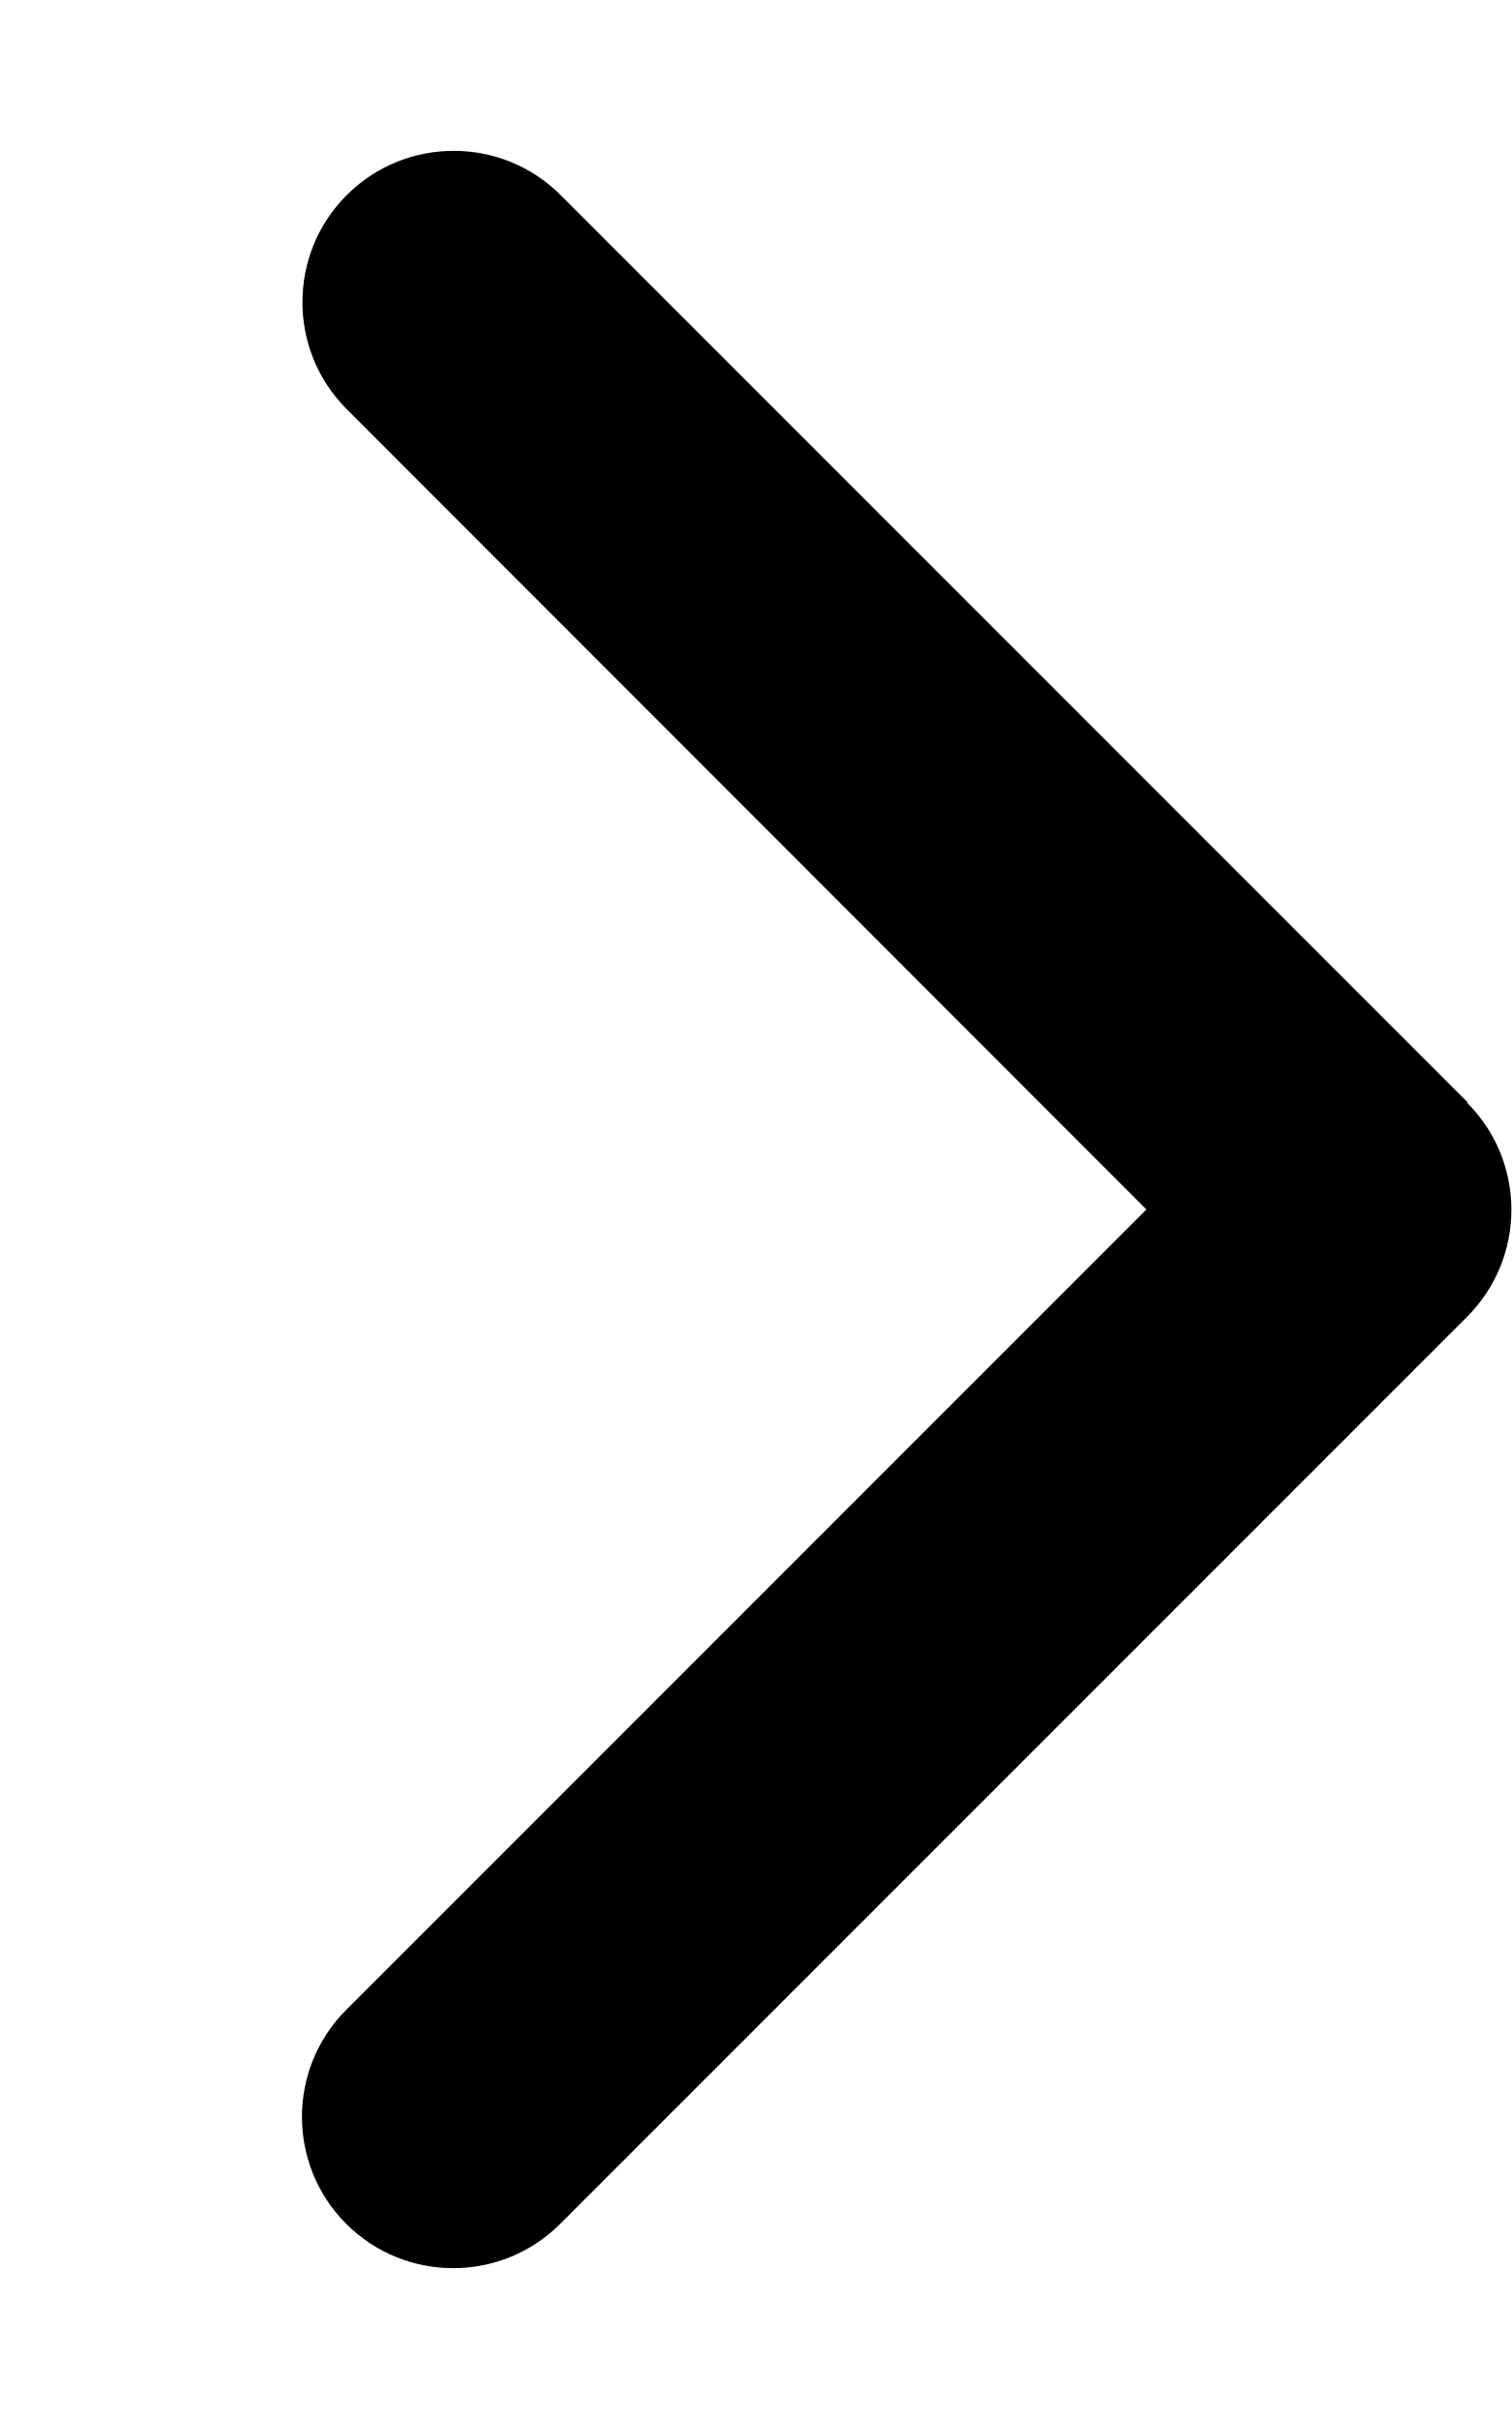
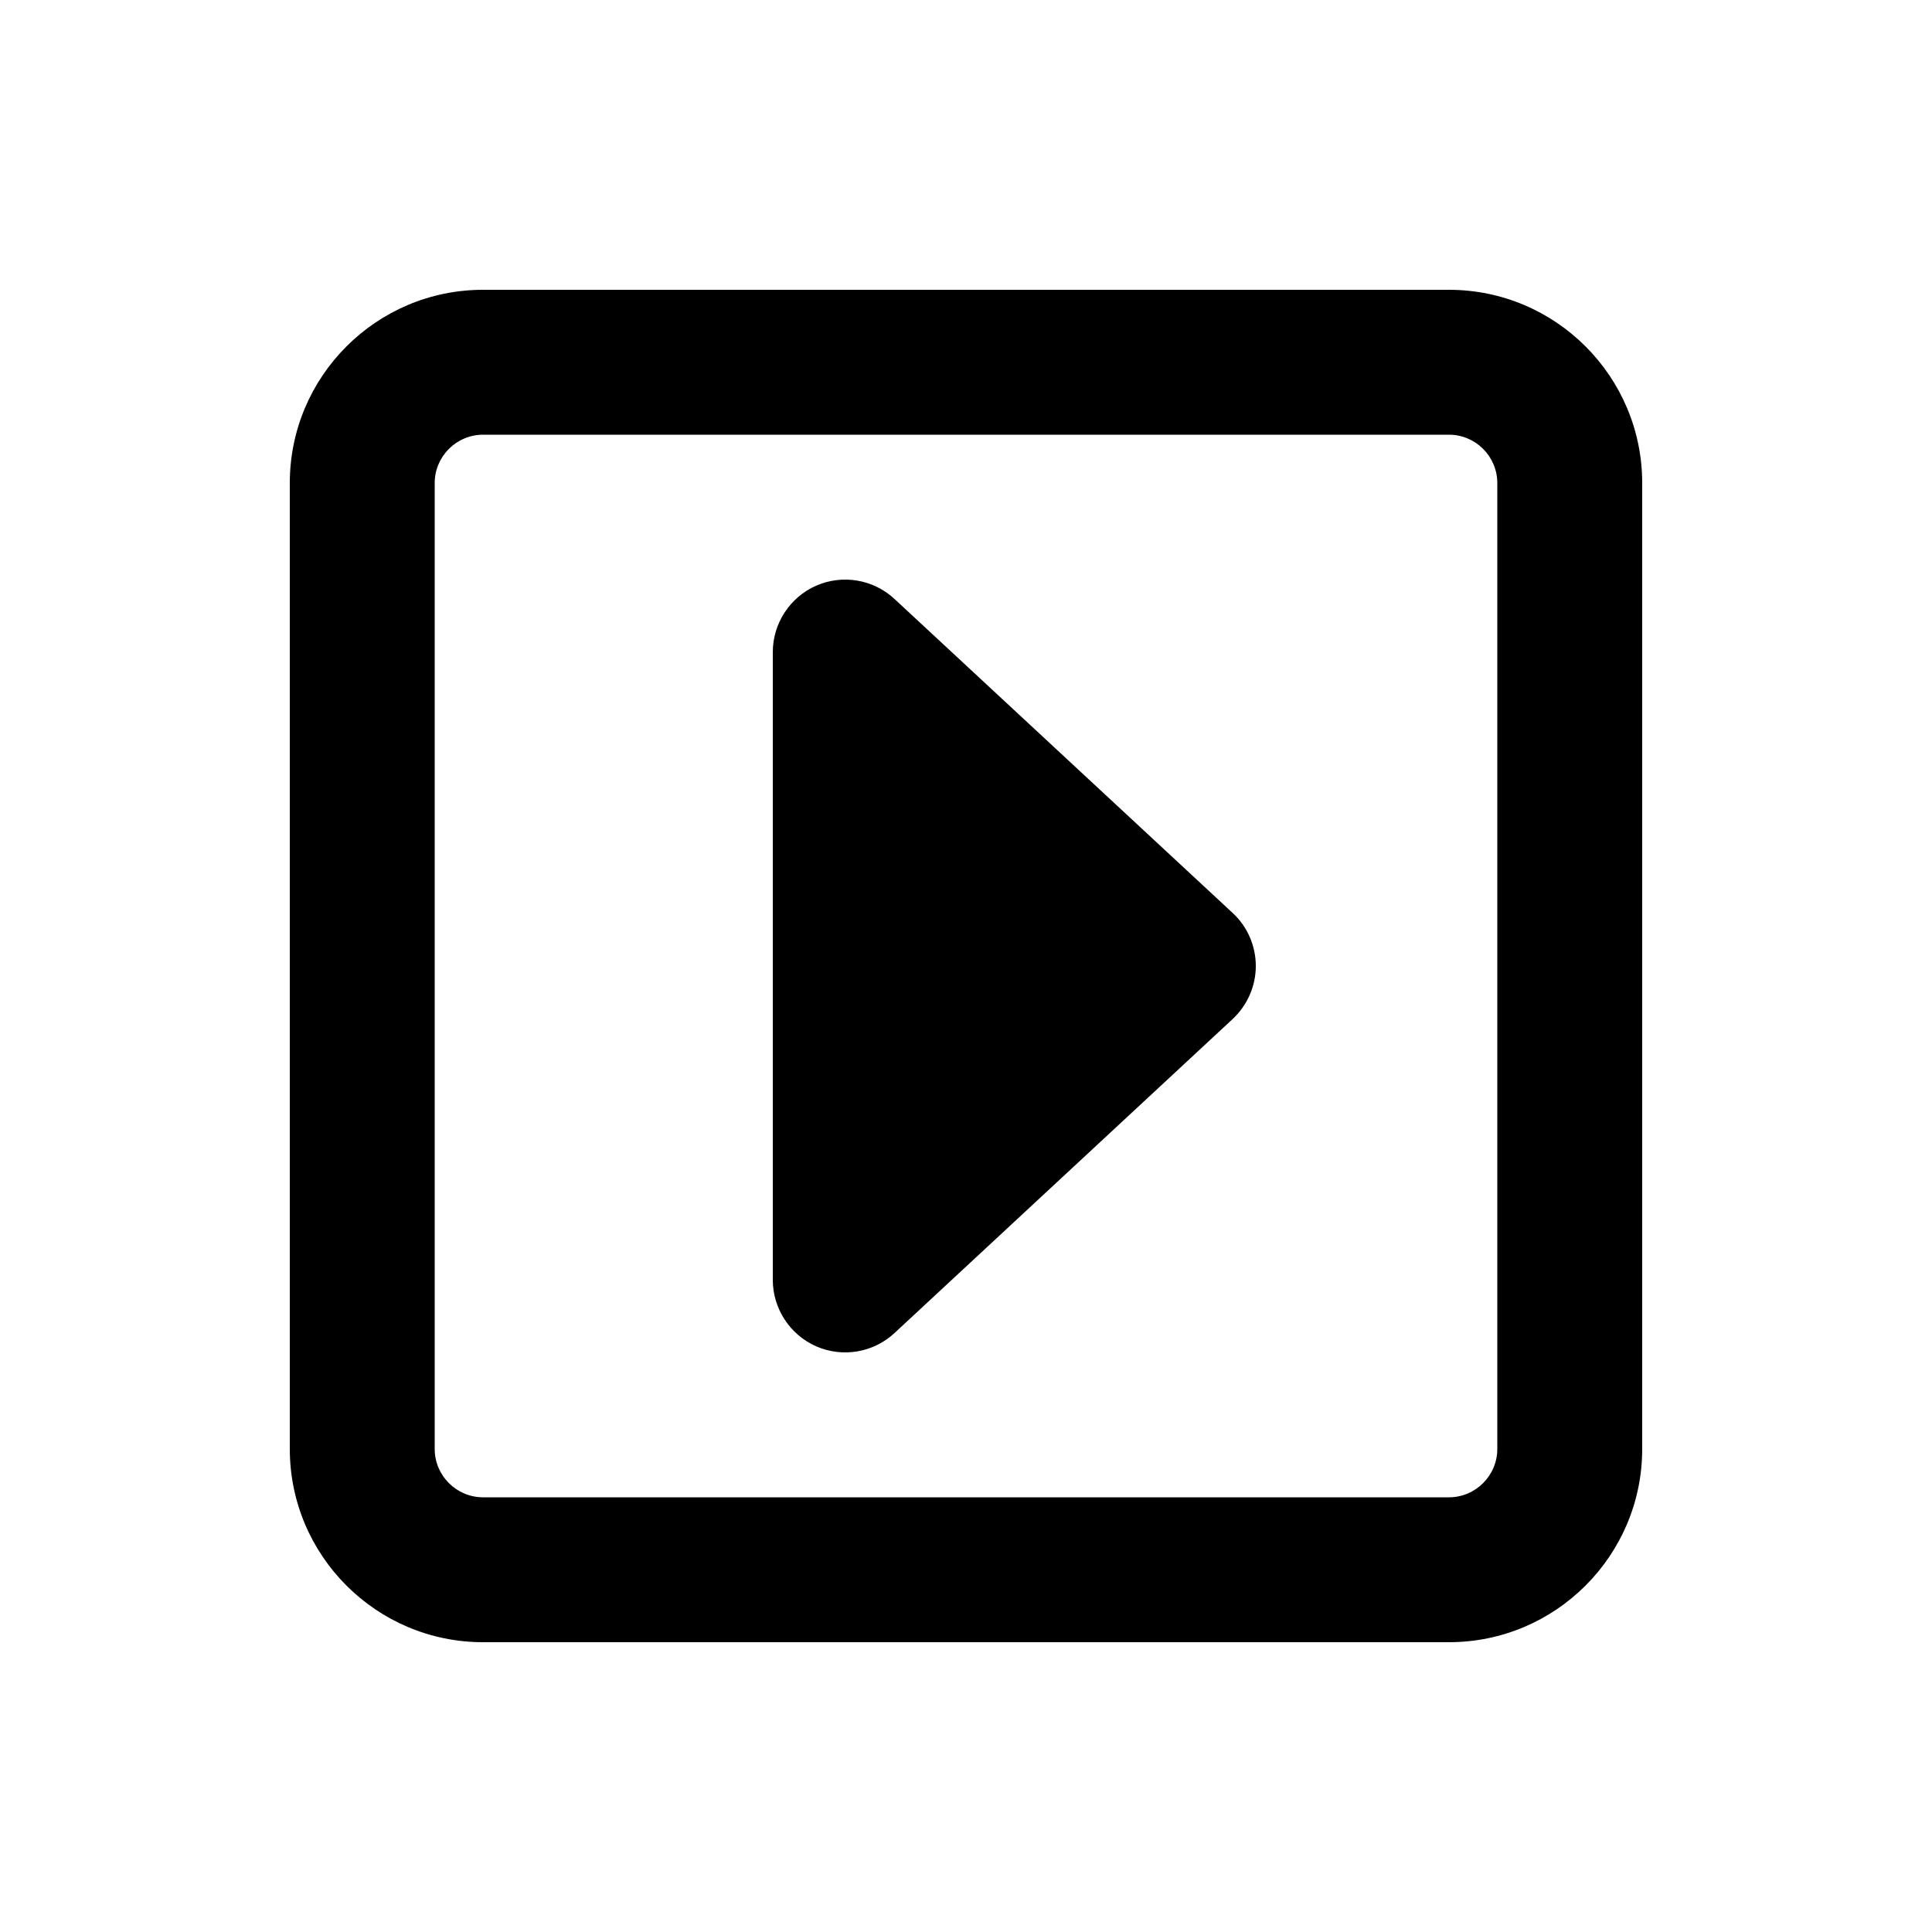
- <svg xmlns="http://www.w3.org/2000/svg" viewBox="0 0 320 512">
-   <path d="M310.6 233.4c12.5 12.5 12.5 32.8 0 45.3l-192 192c-12.5 12.5-32.8 12.5-45.3 0s-12.5-32.8 0-45.3L242.7 256 73.4 86.6c-12.5-12.5-12.5-32.8 0-45.3s32.8-12.5 45.3 0l192 192z" />
+ <svg xmlns="http://www.w3.org/2000/svg" viewBox="0 0 640 640" width="24" height="24" aria-hidden="true" focusable="false">
+   <path d="M496 160C496 151.2 488.8 144 480 144L160 144C151.2 144 144 151.2 144 160L144 480C144 488.8 151.2 496 160 496L480 496C488.8 496 496 488.8 496 480L496 160zM480 96C515.3 96 544 124.7 544 160L544 480C544 515.3 515.3 544 480 544L160 544C124.7 544 96 515.3 96 480L96 160C96 124.7 124.7 96 160 96L480 96zM416 320C416 326.7 413.2 333 408.3 337.6L296.3 441.6C289.3 448.1 279.1 449.8 270.4 446C261.7 442.2 256 433.5 256 424L256 216C256 206.5 261.7 197.8 270.4 194C279.1 190.2 289.3 191.9 296.3 198.4L408.3 302.4C413.2 306.9 416 313.3 416 320z" />
</svg>
